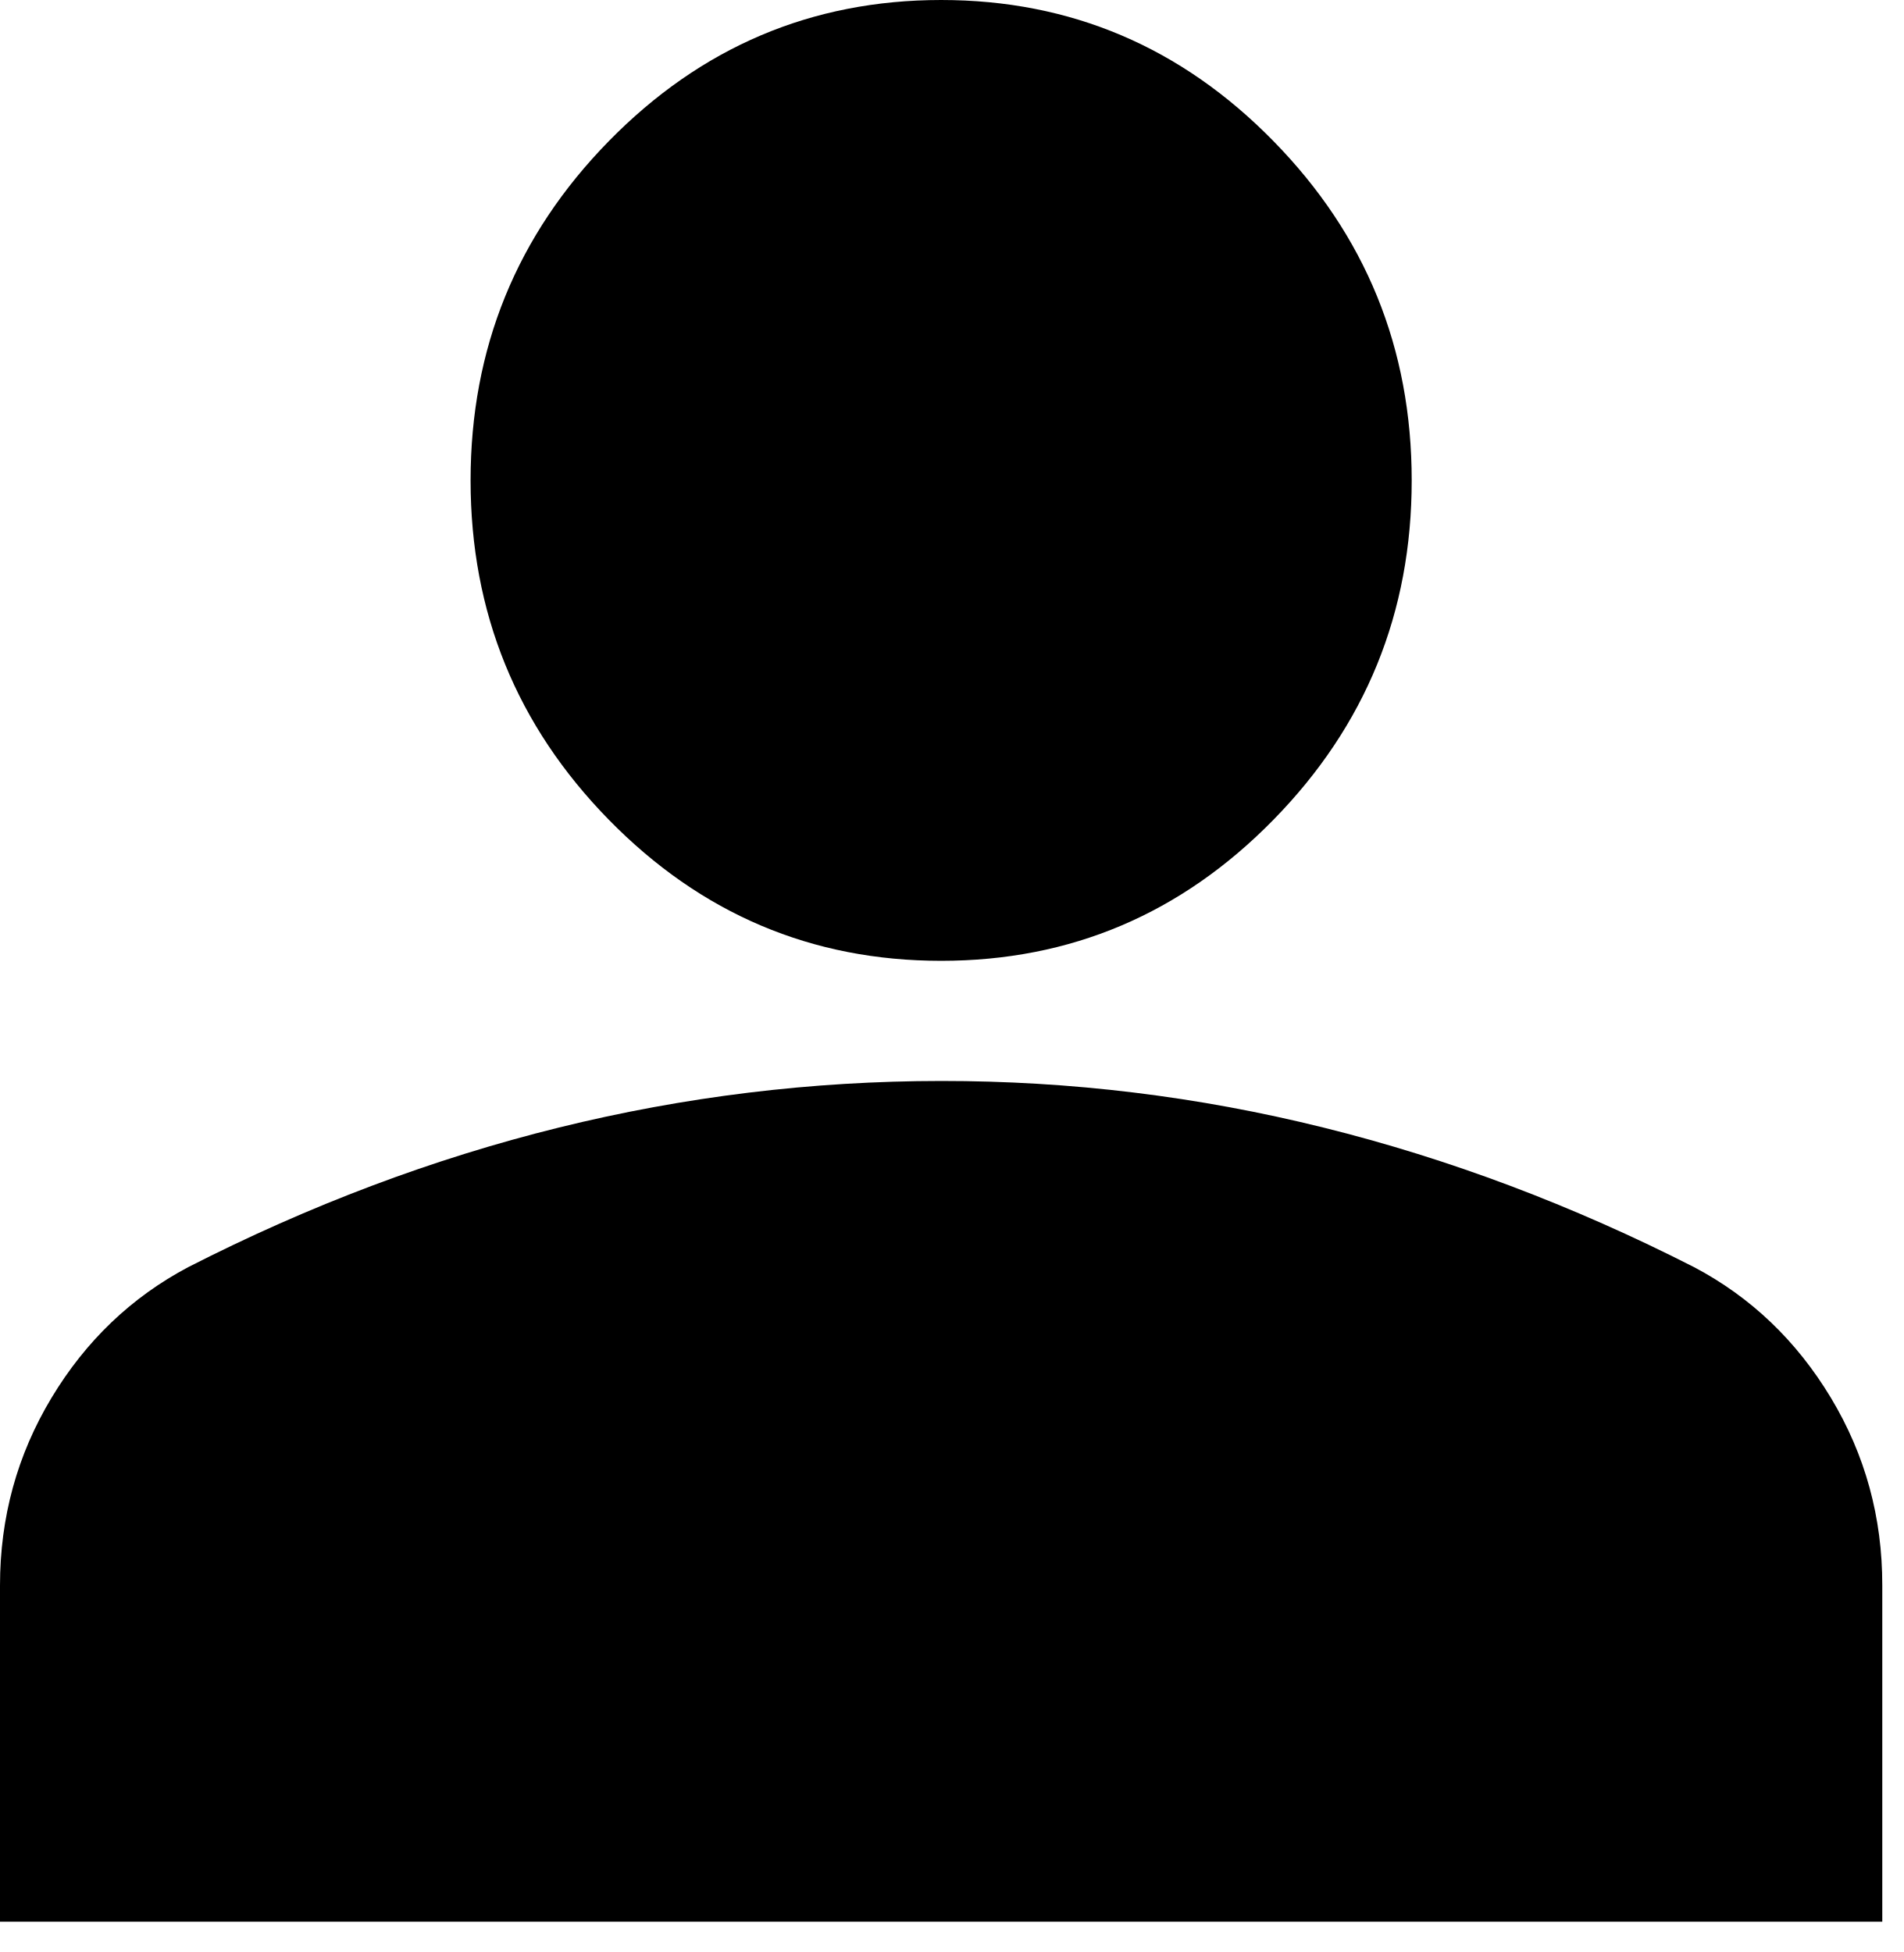
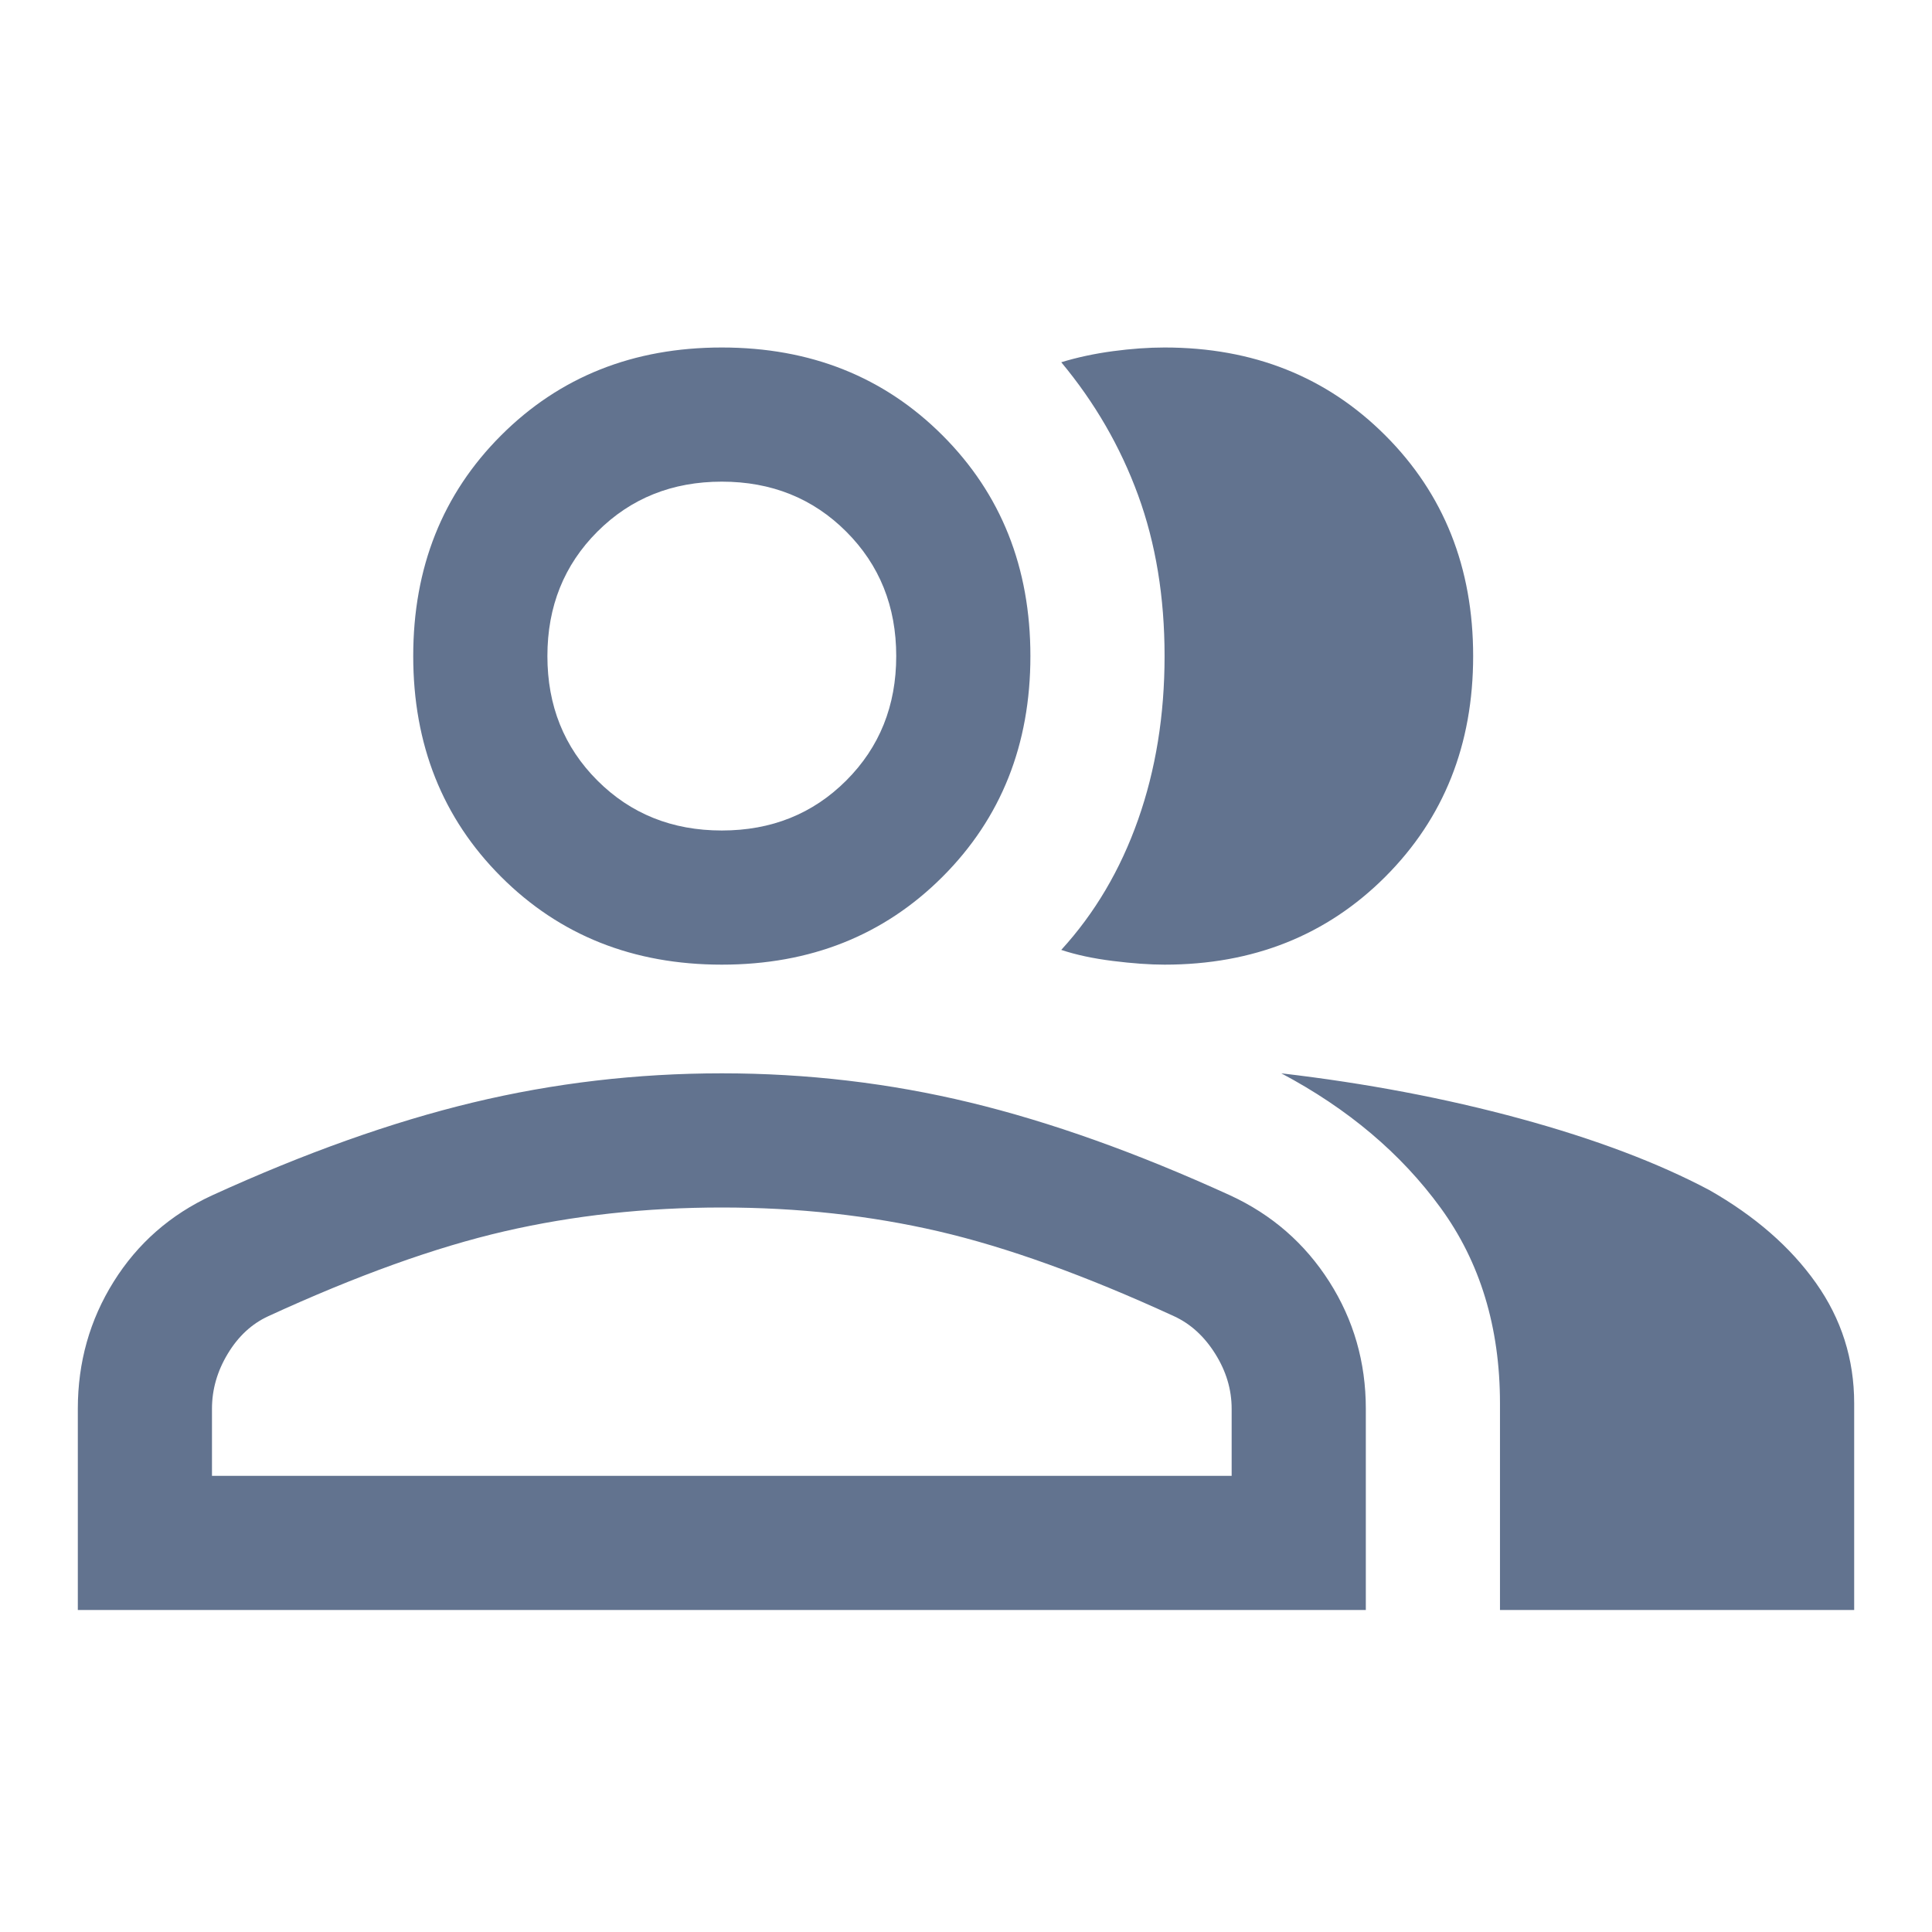
- <svg xmlns="http://www.w3.org/2000/svg" width="39" height="40" viewBox="0 0 39 40" fill="none">
-   <path d="M12.473 16.798C10.585 14.87 9.641 12.552 9.641 9.845C9.641 7.137 10.585 4.82 12.473 2.892C14.361 0.964 16.631 0 19.282 0C21.933 0 24.203 0.964 26.09 2.892C27.979 4.82 28.922 7.137 28.922 9.845C28.922 12.552 27.979 14.87 26.09 16.798C24.203 18.726 21.933 19.689 19.282 19.689C16.631 19.689 14.361 18.726 12.473 16.798ZM0 39.379V32.488C0 31.093 0.352 29.812 1.056 28.643C1.759 27.475 2.693 26.582 3.856 25.966C6.347 24.694 8.878 23.741 11.448 23.106C14.019 22.471 16.631 22.152 19.282 22.151C21.933 22.149 24.544 22.467 27.115 23.106C29.686 23.744 32.217 24.697 34.707 25.966C35.872 26.581 36.806 27.474 37.51 28.643C38.214 29.813 38.565 31.095 38.563 32.488V39.379H0Z" fill="currentColor" />
+ <svg xmlns="http://www.w3.org/2000/svg" height="40px" viewBox="0 -960 960 960" width="40px" fill="#62738F">
+   <path d="M38.67-160v-100q0-34.67 17.83-63.17T105.33-366q69.34-31.67 129.67-46.17 60.33-14.5 123.67-14.5 63.33 0 123.33 14.5T611.33-366q31 14.33 49.17 42.83T678.67-260v100h-640Zm706.66 0v-102.67q0-56.66-29.5-97.16t-79.16-66.84q63 7.34 118.66 22.5 55.67 15.17 94 35.5 34 19.34 53 46.17 19 26.83 19 59.83V-160h-176ZM249-524.33Q205.33-568 205.33-634T249-743.67q43.67-43.66 109.67-43.66t109.66 43.66Q512-700 512-634t-43.67 109.67q-43.66 43.66-109.66 43.66T249-524.33Zm439.33 0q-43.66 43.66-109.66 43.66-11 0-25.67-1.83-14.67-1.83-25.67-5.5 25-27.33 38.17-64.67Q578.67-590 578.67-634t-13.17-80q-13.17-36-38.17-66 12-3.67 25.67-5.5 13.67-1.83 25.67-1.83 66 0 109.66 43.66Q732-700 732-634t-43.67 109.67Zm-583 297.66H612V-260q0-14.33-8.17-27.33-8.16-13-20.5-18.67-66-30.33-117-42.17-51-11.83-107.66-11.83-56.67 0-108 11.83-51.34 11.84-117.34 42.17-12.33 5.67-20.16 18.67-7.84 13-7.84 27.33v33.33Zm315.17-345.5Q445.33-597 445.33-634t-24.83-61.83q-24.83-24.84-61.83-24.84t-61.84 24.84Q272-671 272-634t24.83 61.83q24.84 24.84 61.84 24.84t61.83-24.84Zm-61.83 345.5Zm0-407.33Z" />
</svg>
